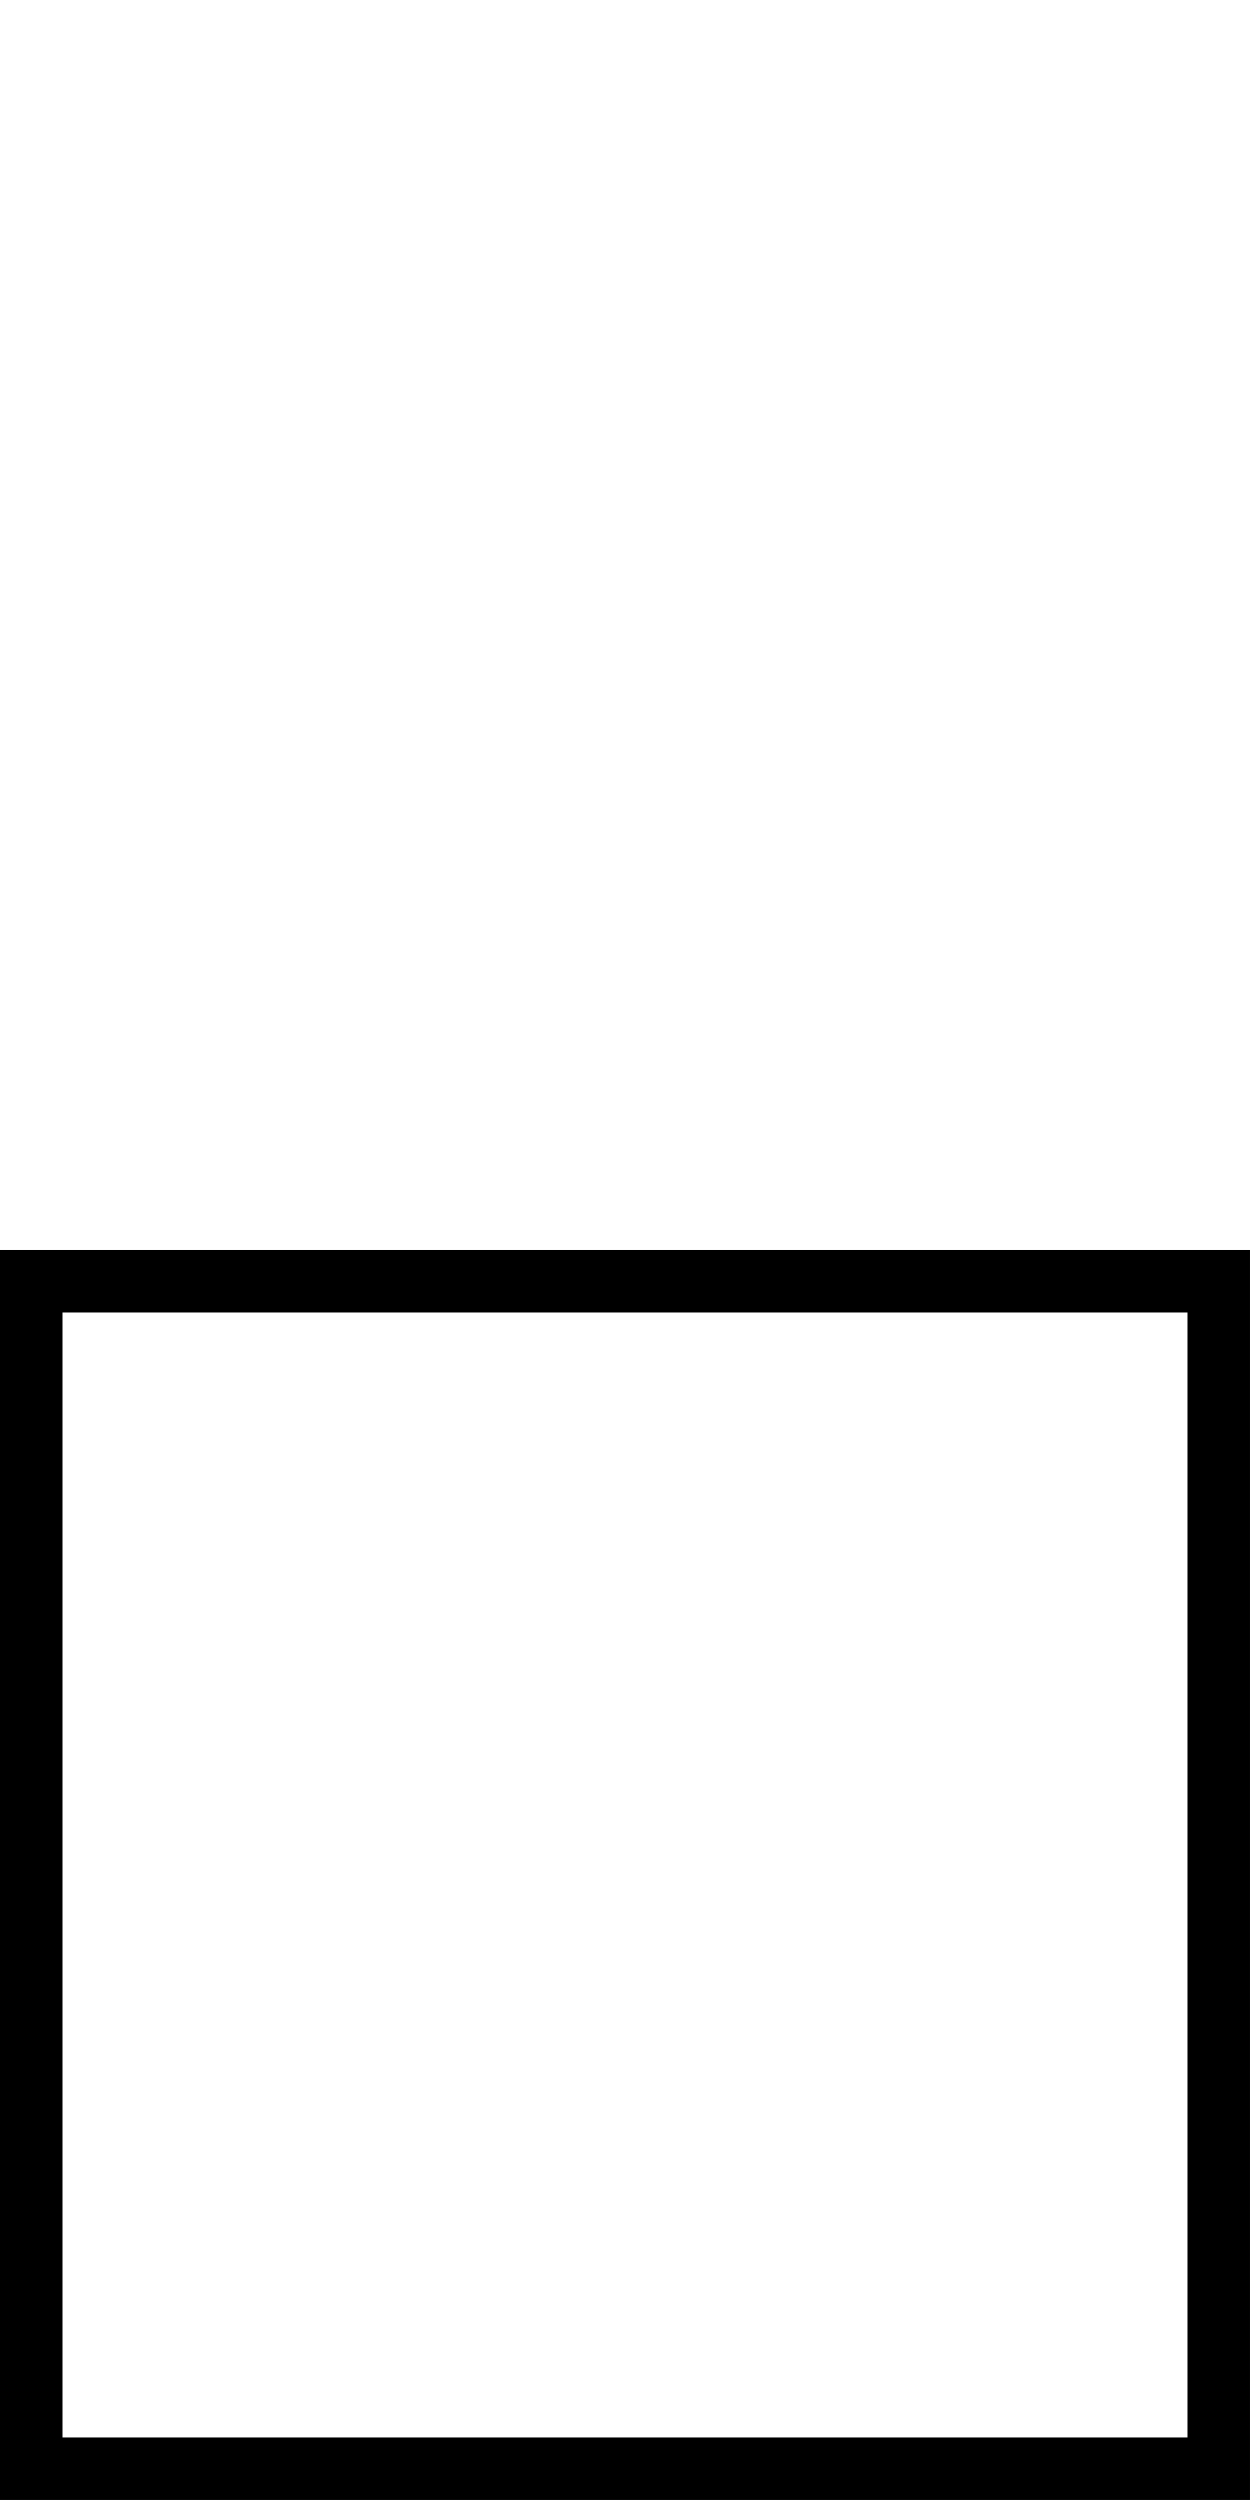
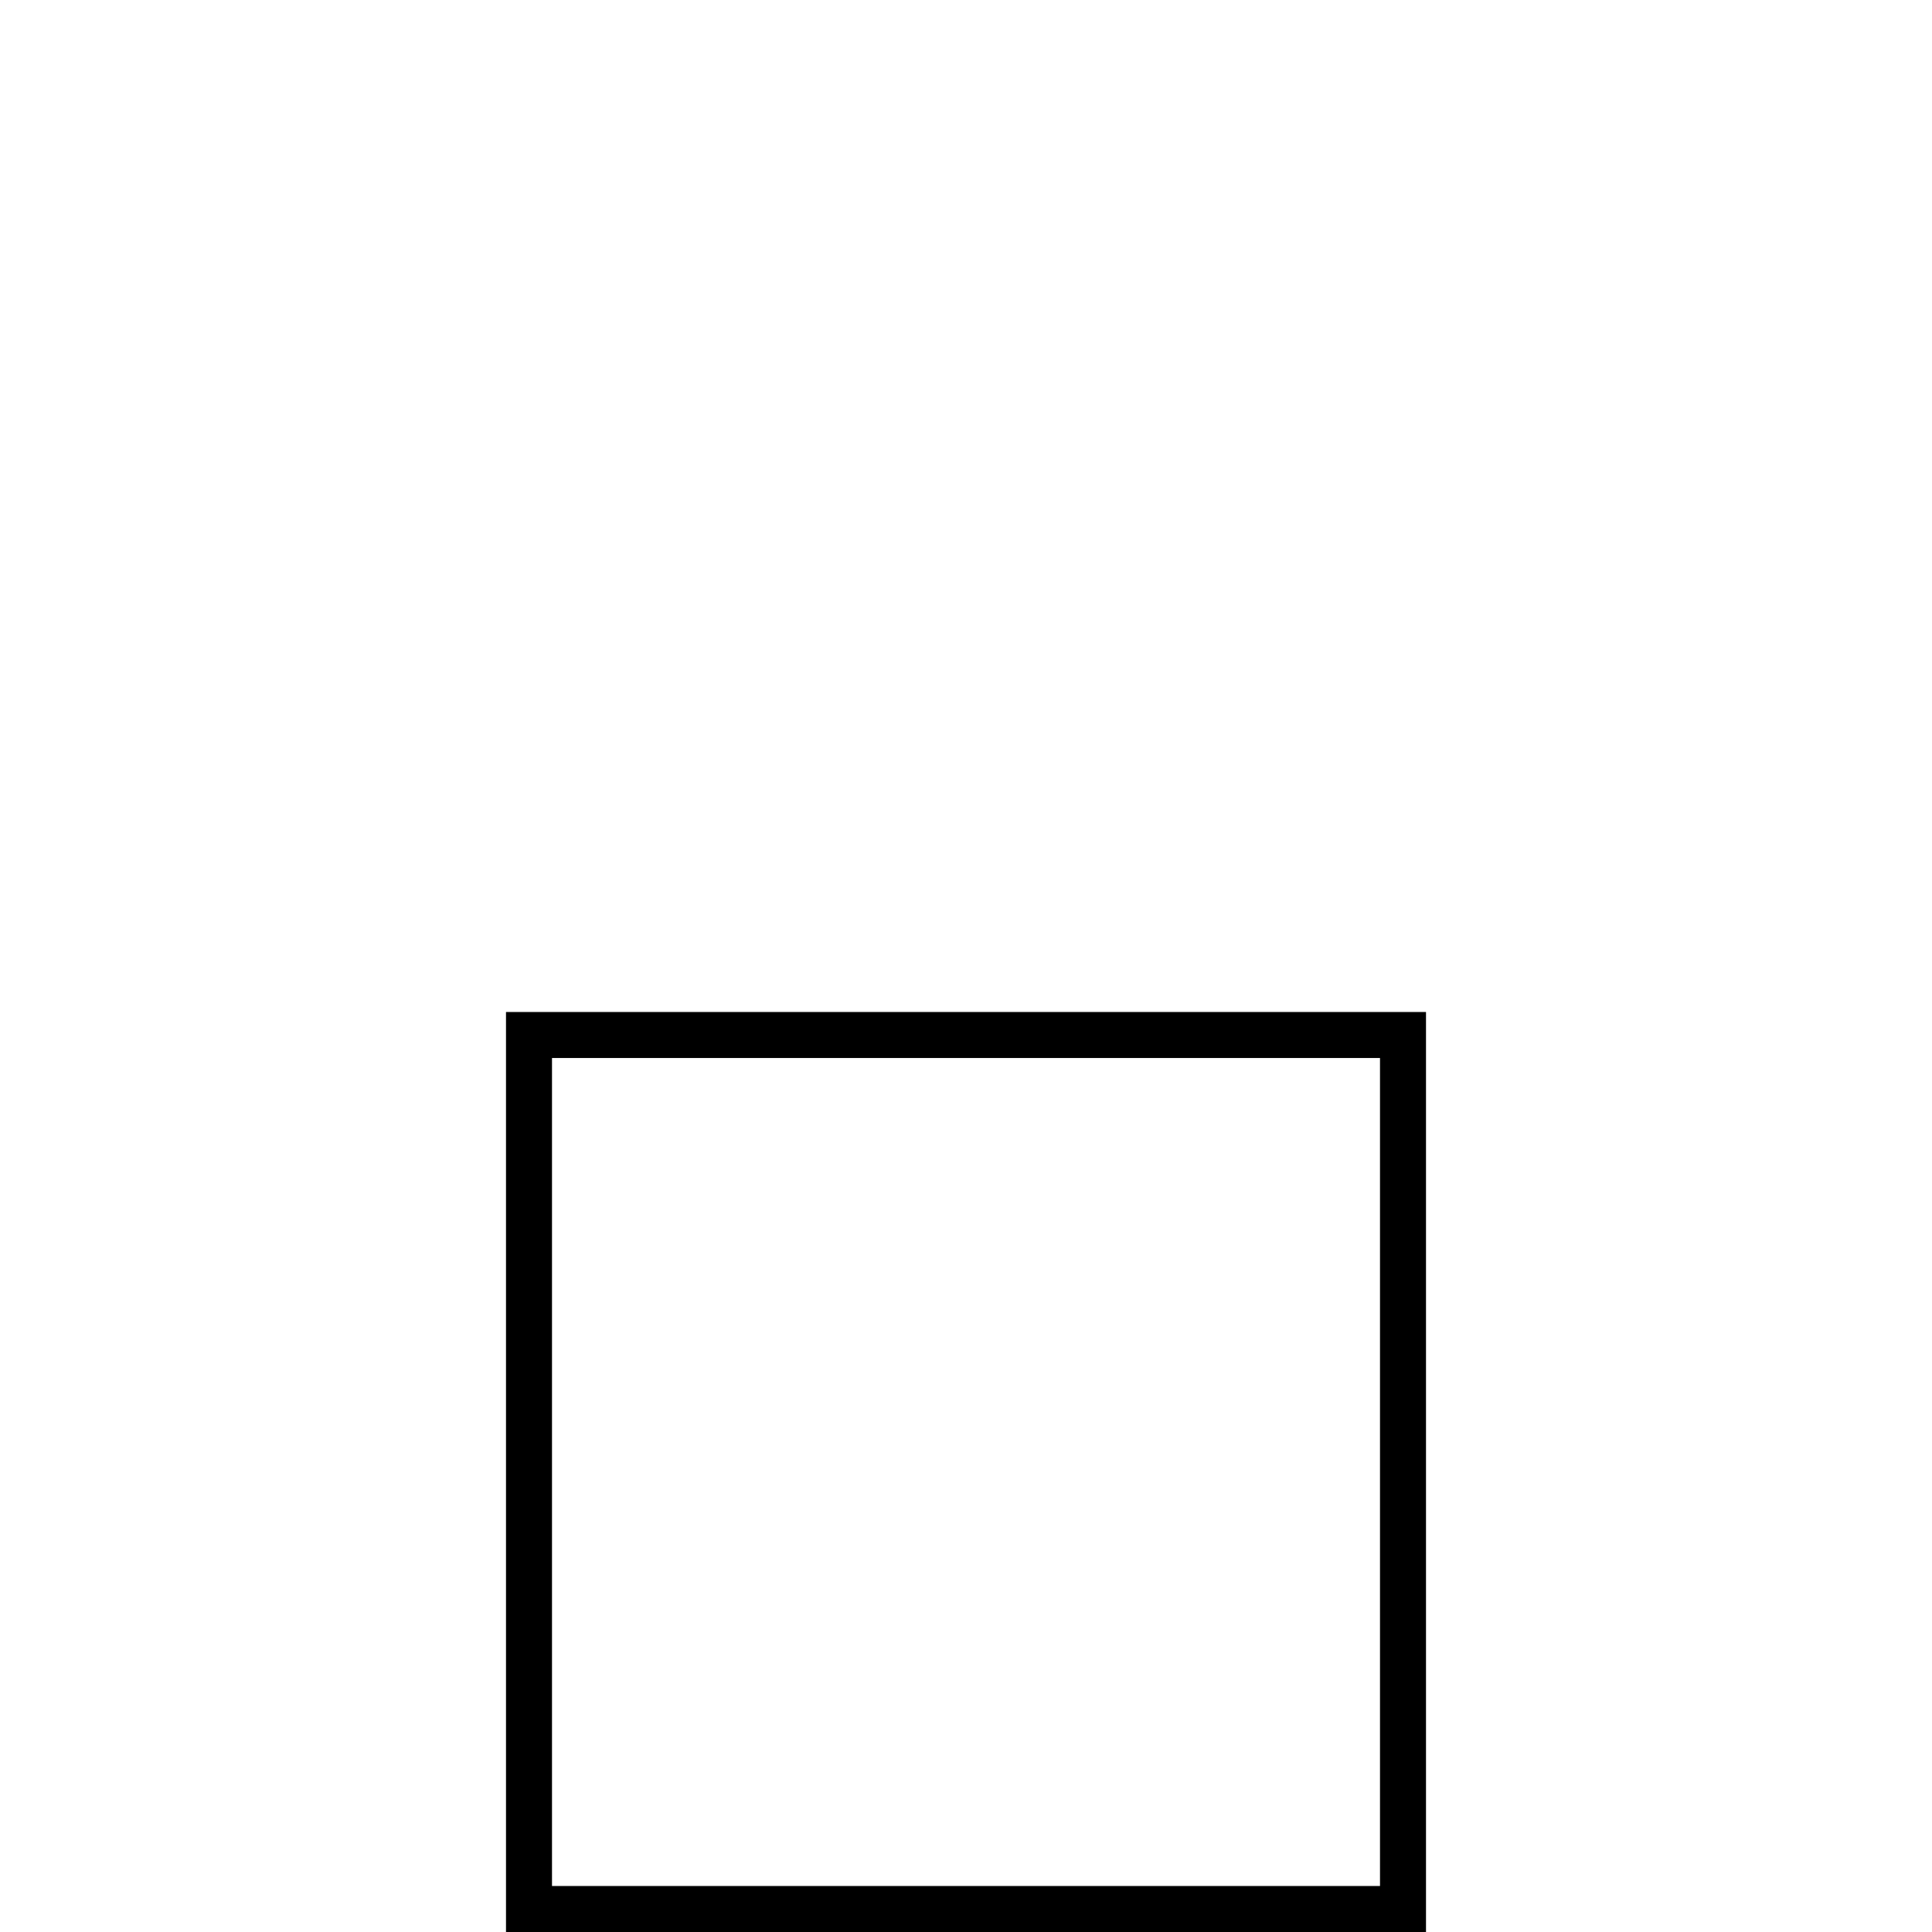
- <svg xmlns="http://www.w3.org/2000/svg" version="1.0" width="13.333" height="26.667">
-   <g transform="scale(0.333333)">
-     <path d="M 1,41 L 39,41 39,79 1,79 z" style="stroke:#000000;stroke-width:2;fill:none" />
+ <svg xmlns="http://www.w3.org/2000/svg" version="1.1" width="20" height="20" viewBox="0 0 20 20">
+   <rect width="20" height="20" fill="none" stroke="none" />
+   <g transform="matrix(0.714286,0,0,0.714286,5.2381,0.9524)">
+     <g transform="scale(0.333333)">
+       <path d="M 1,41 L 39,41 39,79 1,79 z" style="stroke:#000000;stroke-width:2;fill:none" />
+     </g>
  </g>
</svg>
